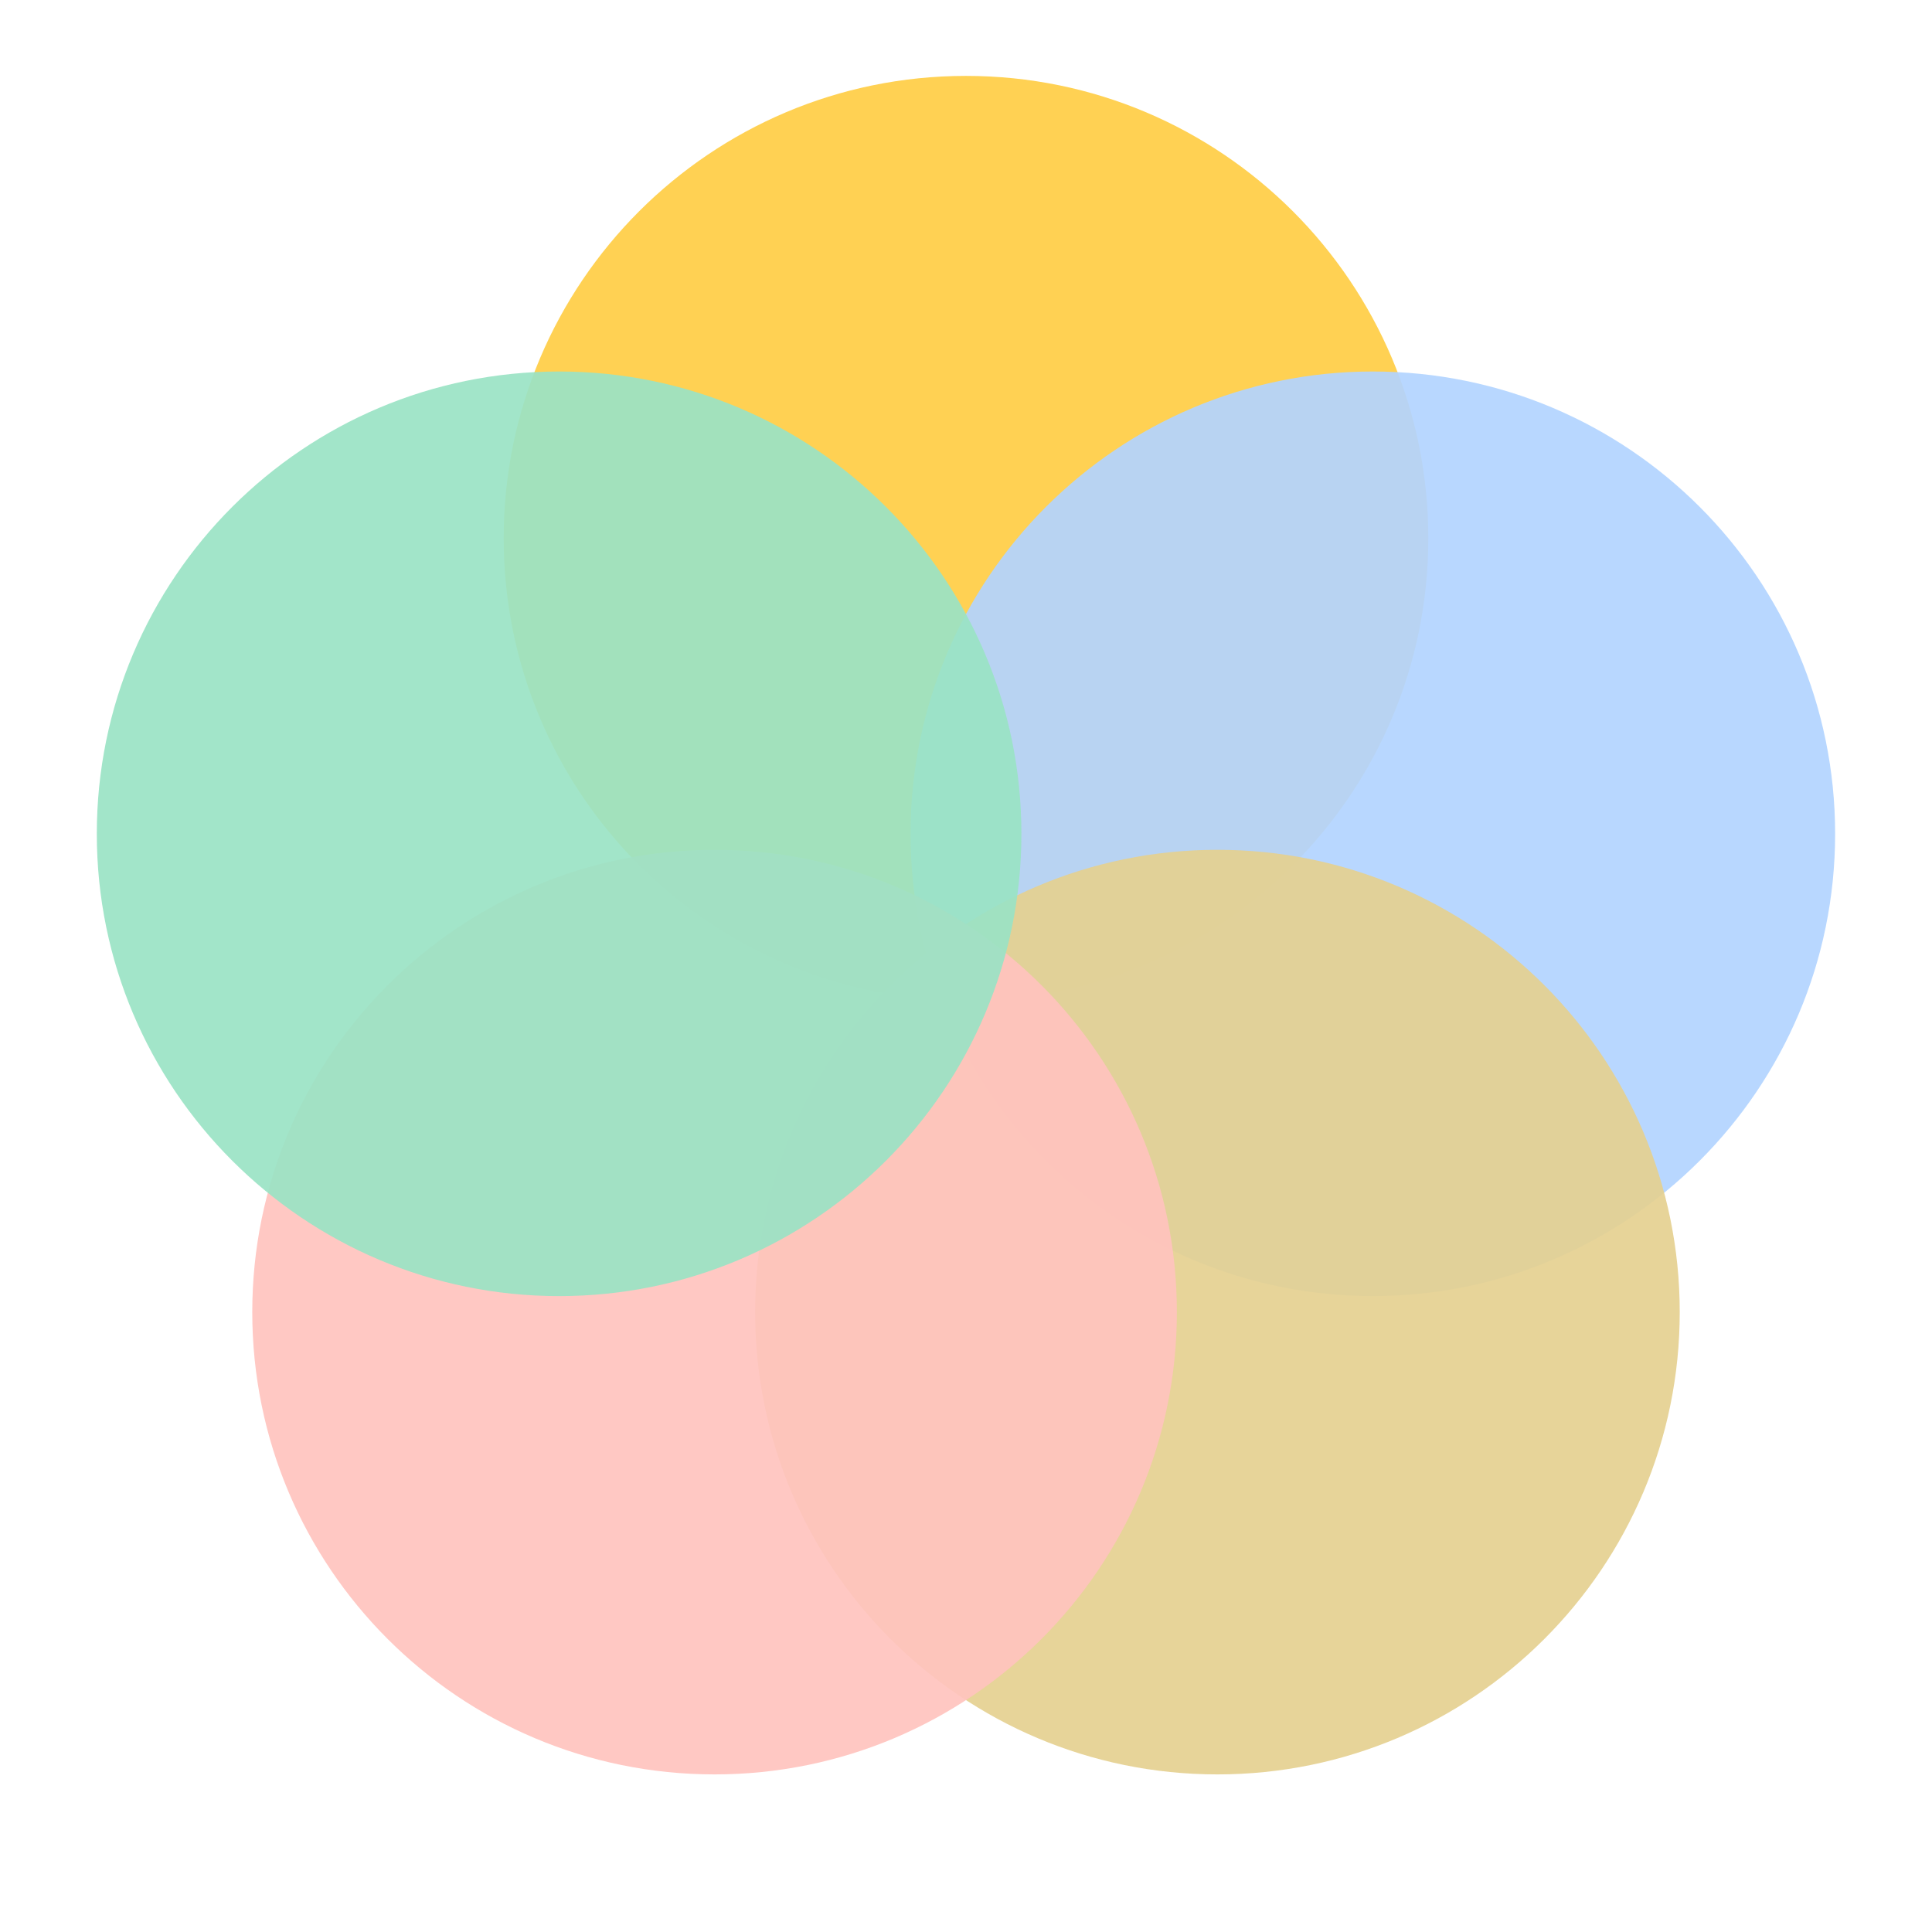
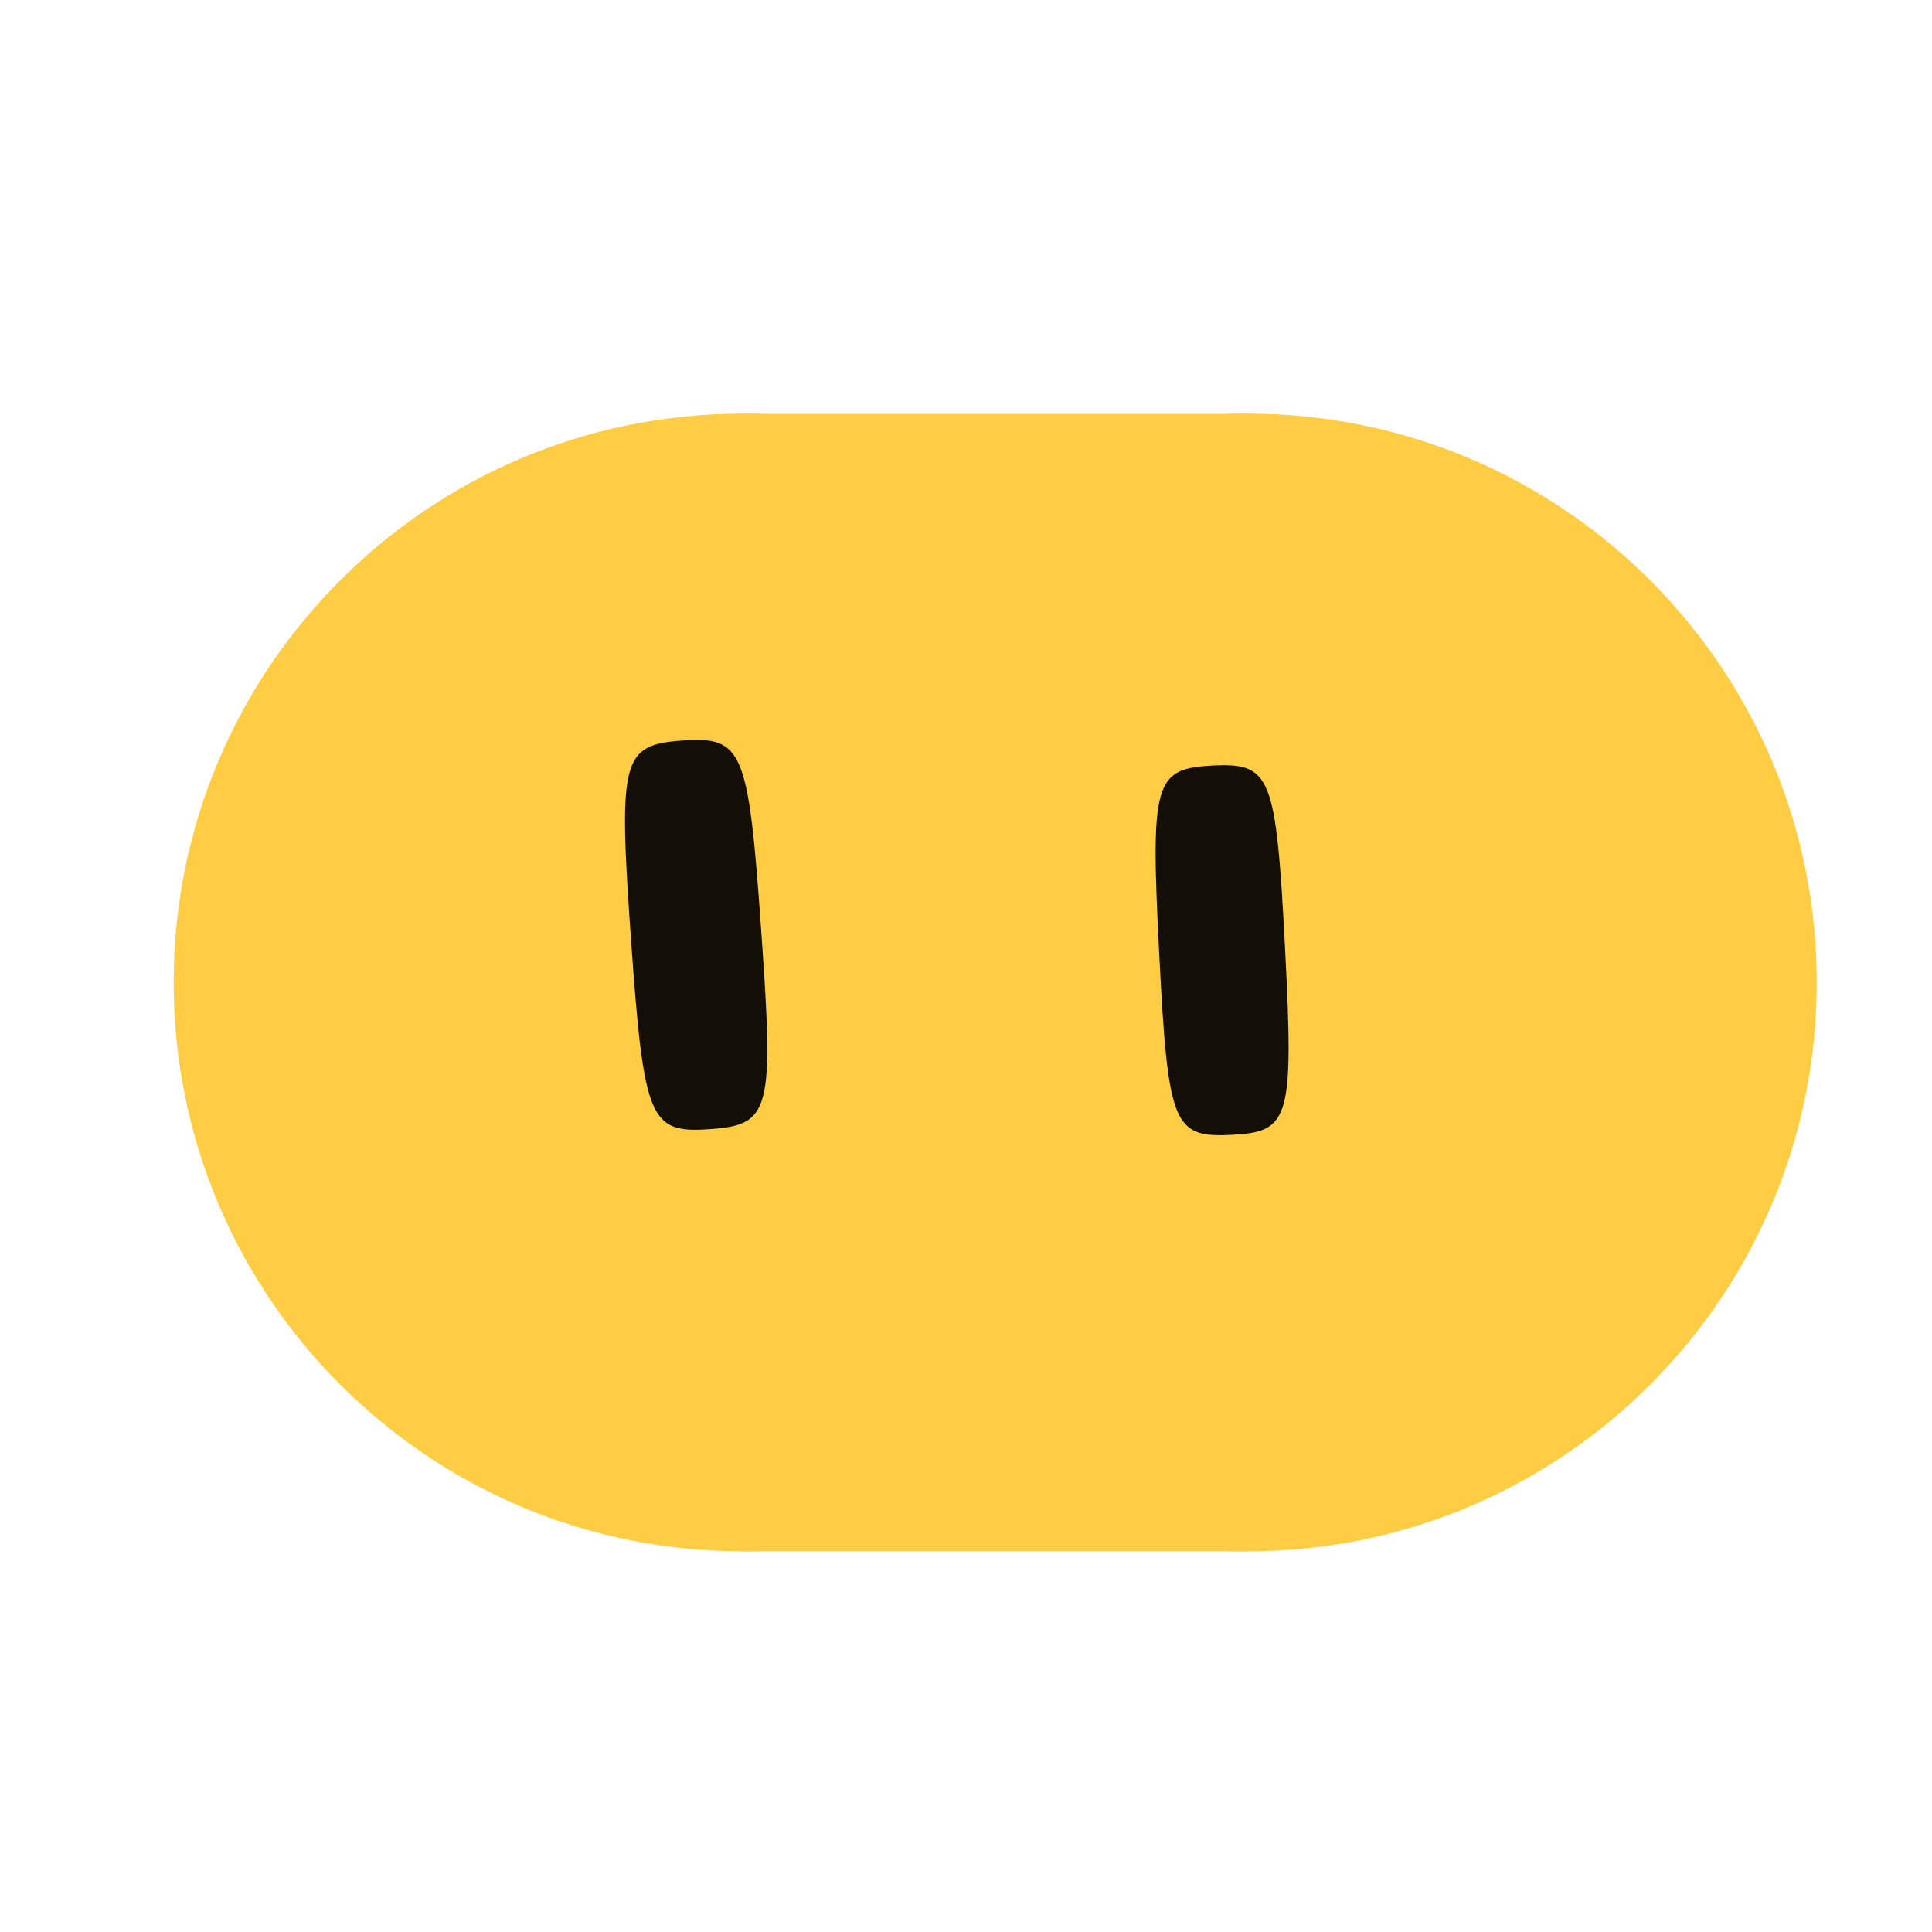
- <svg xmlns="http://www.w3.org/2000/svg" width="28" height="28" viewBox="0 0 28 28" fill="none">
-   <circle opacity="0.92" cx="14" cy="7.8" r="6.7" fill="#FFCD44" />
-   <circle opacity="0.92" cx="19.896" cy="12.084" r="6.7" fill="#B2D4FF" />
-   <circle opacity="0.92" cx="17.644" cy="19.016" r="6.7" fill="#E5D090" />
-   <circle opacity="0.92" cx="10.356" cy="19.016" r="6.7" fill="#FFC3BE" />
-   <circle opacity="0.92" cx="8.103" cy="12.084" r="6.7" fill="#9AE3C4" />
+ <svg xmlns="http://www.w3.org/2000/svg" viewBox="6 6 88 88">
+   <g fill="#ffcd44">
+     <circle cx="39.82" cy="50.75" r="25.91" />
+     <circle cx="62.84" cy="50.75" r="25.91" />
+     <path d="M39.82 24.85H62.84V76.66H39.82Z" />
+   </g>
+   <g fill="#130f06">
+     <path d="M40.67 48.37C41.26 56.6 41.1 57.24 38.34 57.43C35.58 57.63 35.33 57.03 34.74 48.79C34.16 40.56 34.32 39.93 37.08 39.73C39.84 39.54 40.09 40.14 40.67 48.37Z" />
+     <path d="M64.53 49.14C64.93 56.96 64.76 57.56 62.1 57.69C59.43 57.83 59.2 57.25 58.8 49.43C58.4 41.61 58.57 41.01 61.23 40.87C63.89 40.74 64.12 41.31 64.53 49.14Z" />
+   </g>
</svg>
